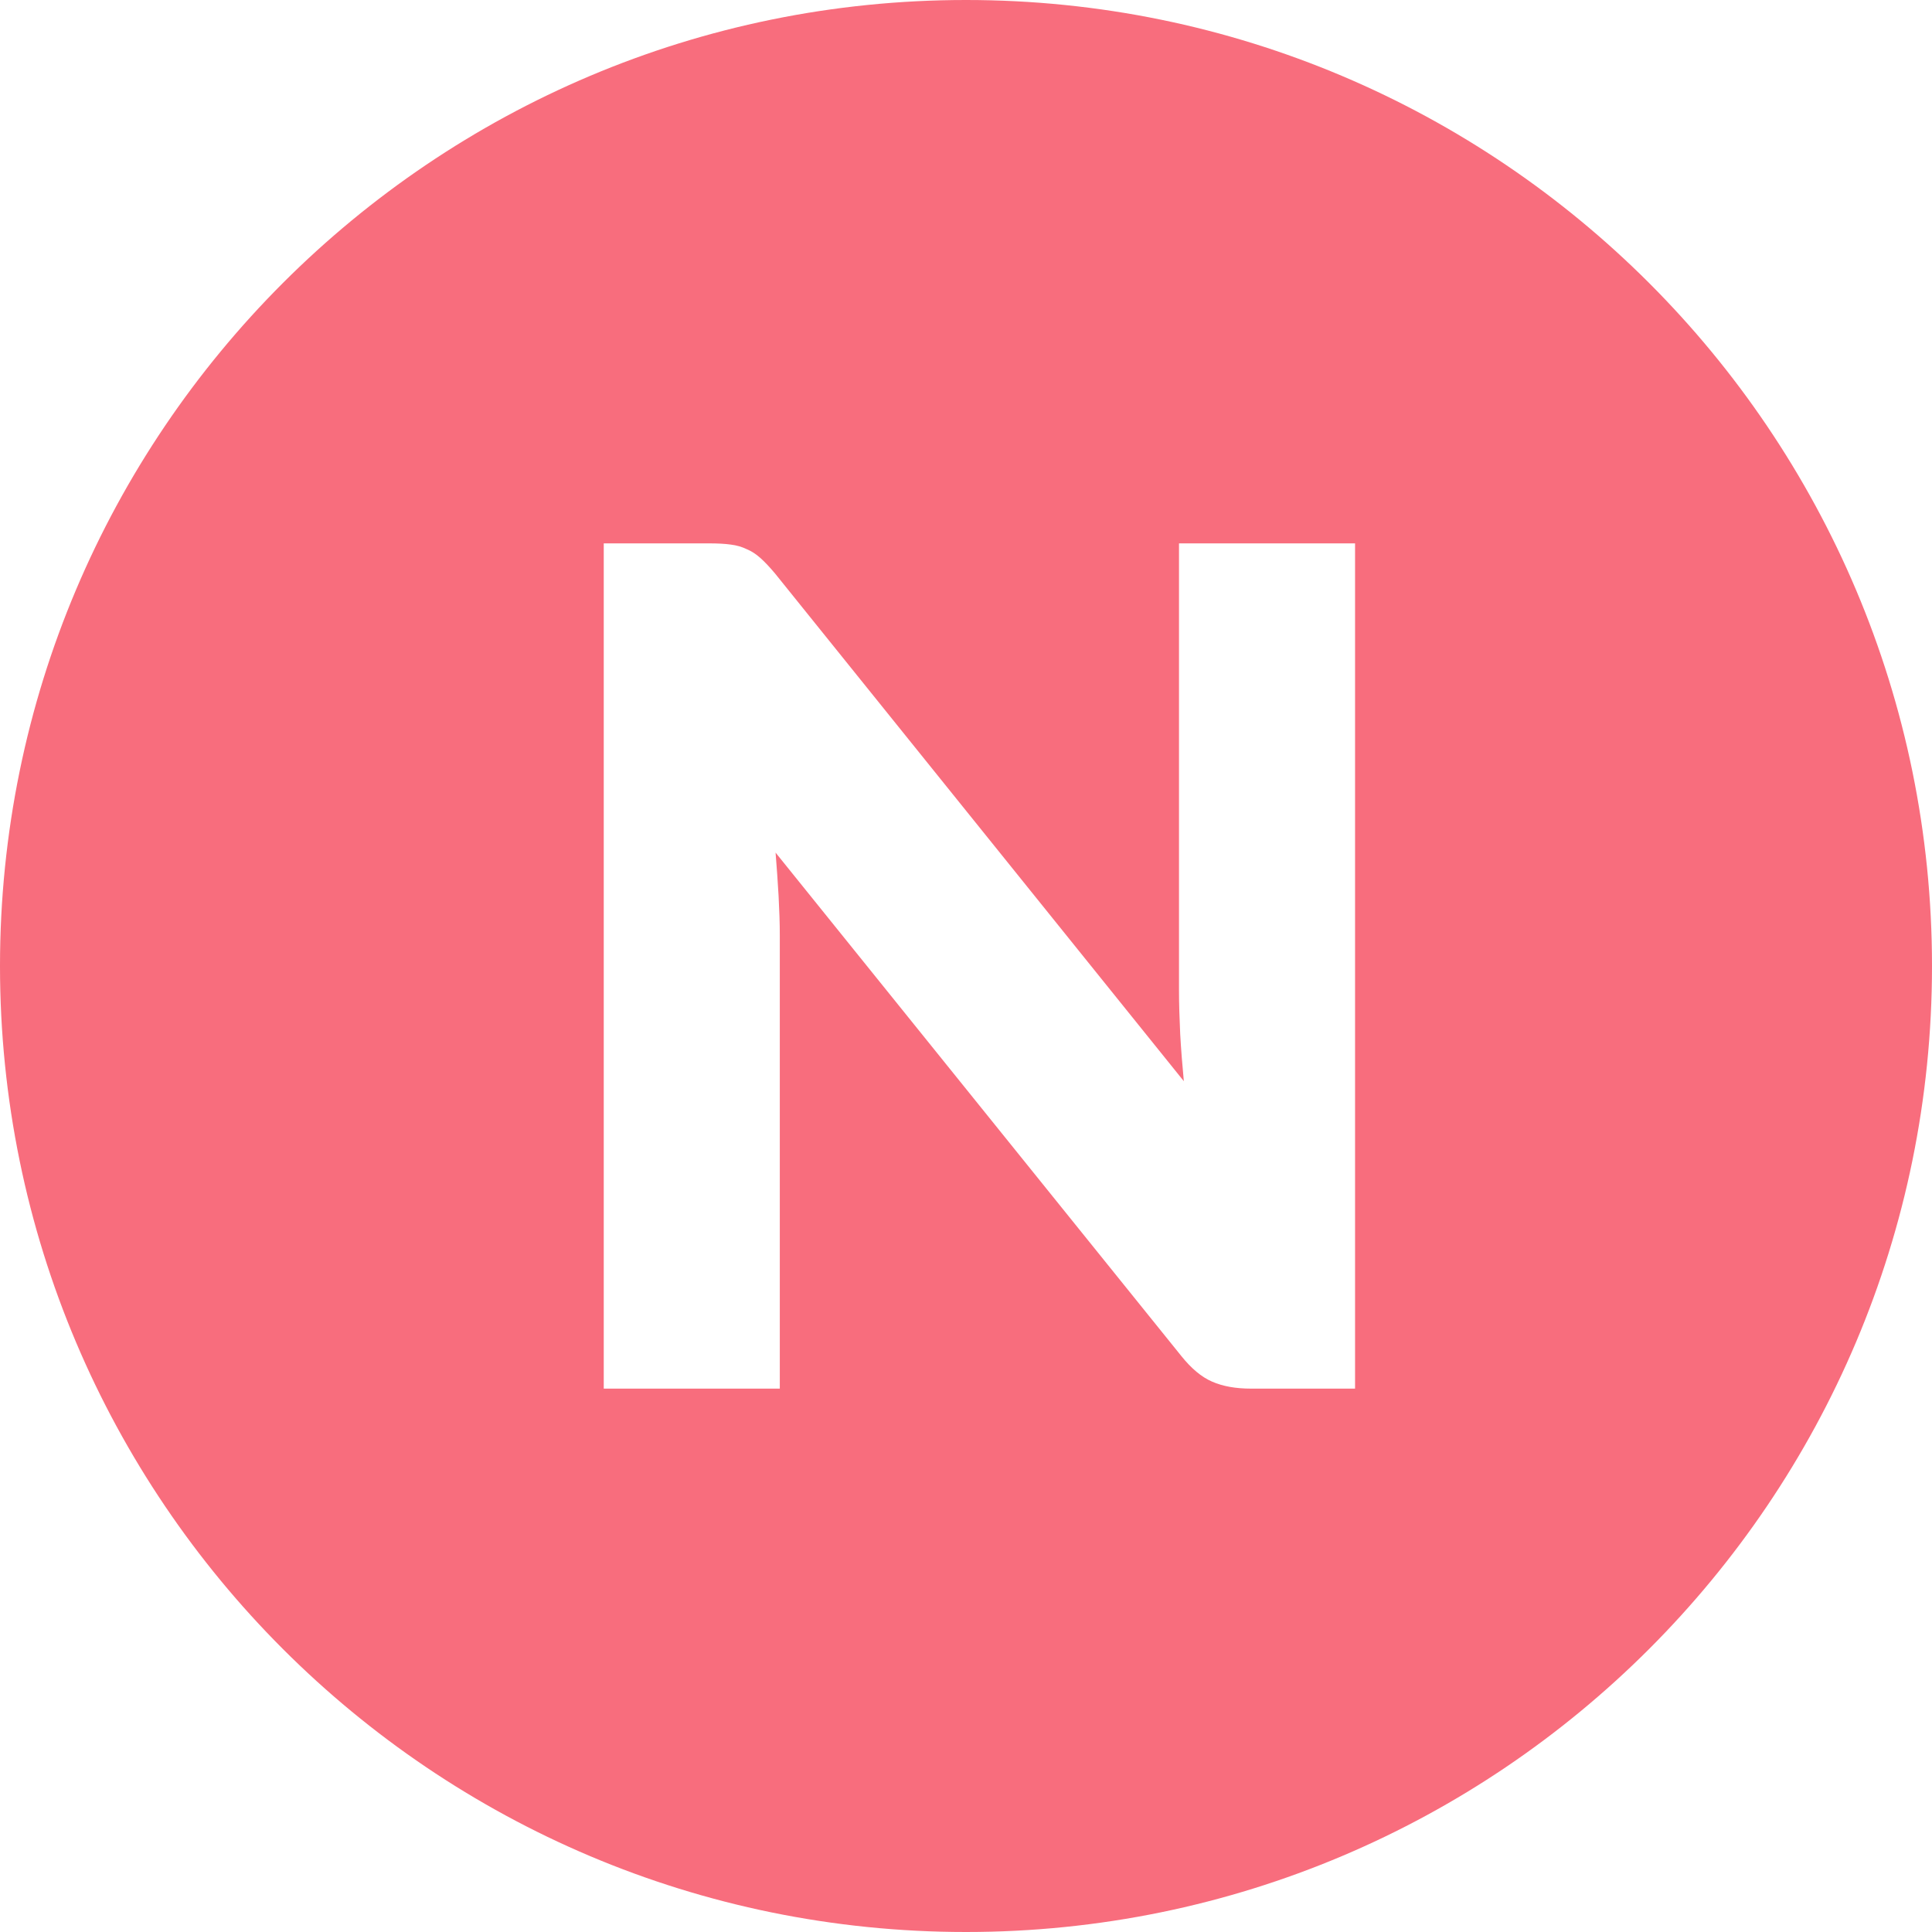
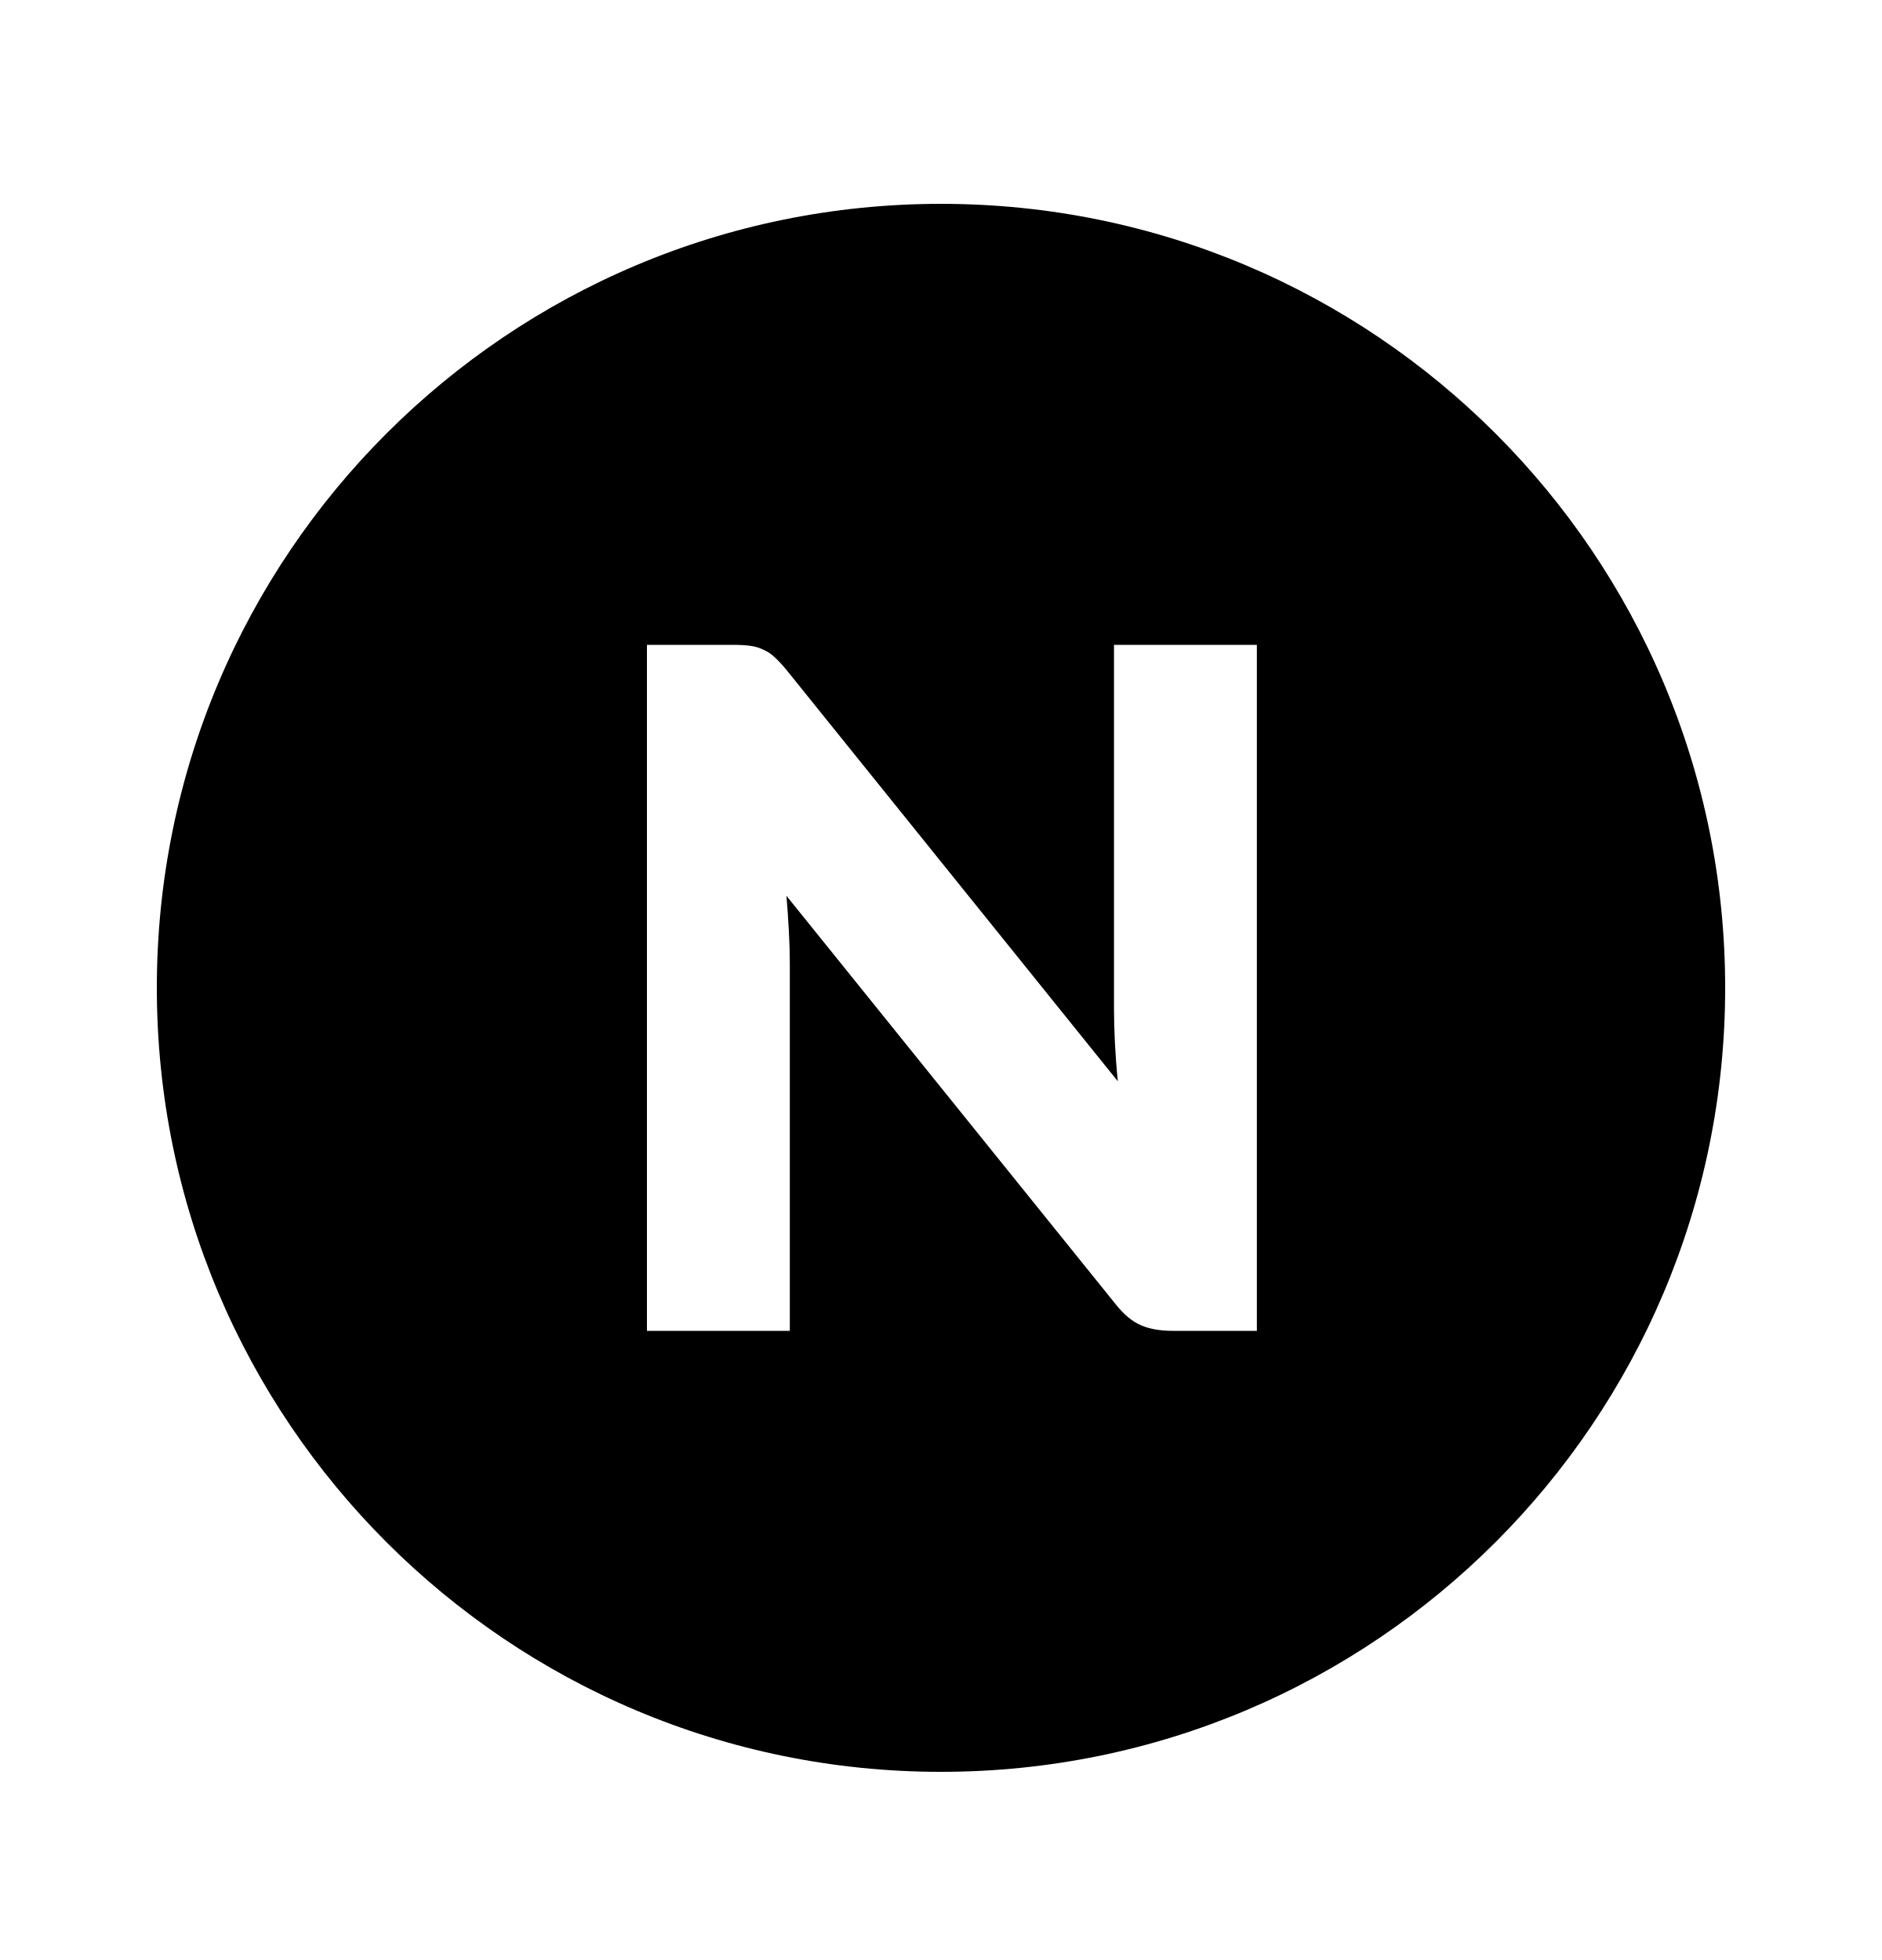
- <svg xmlns="http://www.w3.org/2000/svg" width="16" height="16" viewBox="0 0 16 16" fill="none">
-   <path fill-rule="evenodd" clip-rule="evenodd" d="M8 16C12.418 16 16 12.418 16 8C16 3.582 12.418 0 8 0C3.582 0 0 3.582 0 8C0 12.418 3.582 16 8 16ZM6.052 4.51C6.003 4.503 5.942 4.5 5.871 4.5H5V11.5H6.458V7.748C6.458 7.645 6.454 7.536 6.448 7.421C6.441 7.303 6.433 7.182 6.423 7.061L9.784 11.231C9.866 11.333 9.95 11.404 10.038 11.442C10.127 11.481 10.234 11.5 10.361 11.5H11.222V4.5H9.764V8.204C9.764 8.316 9.768 8.436 9.774 8.565C9.781 8.689 9.791 8.819 9.804 8.954L6.419 4.75C6.373 4.695 6.332 4.652 6.296 4.62C6.26 4.588 6.223 4.564 6.184 4.548C6.145 4.529 6.101 4.516 6.052 4.51Z" fill="#F86D7D" />
+ <svg xmlns="http://www.w3.org/2000/svg" width="24" height="25" viewBox="0 0 24 25" fill="none">
+   <path fill-rule="evenodd" clip-rule="evenodd" d="M12 22.6C17.523 22.6 22 18.123 22 12.6C22 7.077 17.523 2.6 12 2.6C6.477 2.6 2 7.077 2 12.6C2 18.123 6.477 22.6 12 22.6ZM9.565 8.237C9.503 8.229 9.428 8.225 9.338 8.225H8.25V16.975H10.072V12.285C10.072 12.157 10.068 12.021 10.06 11.876C10.052 11.728 10.042 11.578 10.029 11.426L14.23 16.639C14.332 16.767 14.438 16.855 14.548 16.903C14.658 16.951 14.793 16.975 14.952 16.975H16.028V8.225H14.206V12.855C14.206 12.995 14.21 13.146 14.218 13.306C14.226 13.462 14.238 13.624 14.255 13.792L10.023 8.537C9.966 8.469 9.915 8.415 9.87 8.375C9.826 8.335 9.779 8.305 9.73 8.285C9.681 8.261 9.626 8.245 9.565 8.237Z" fill="black" />
</svg>
